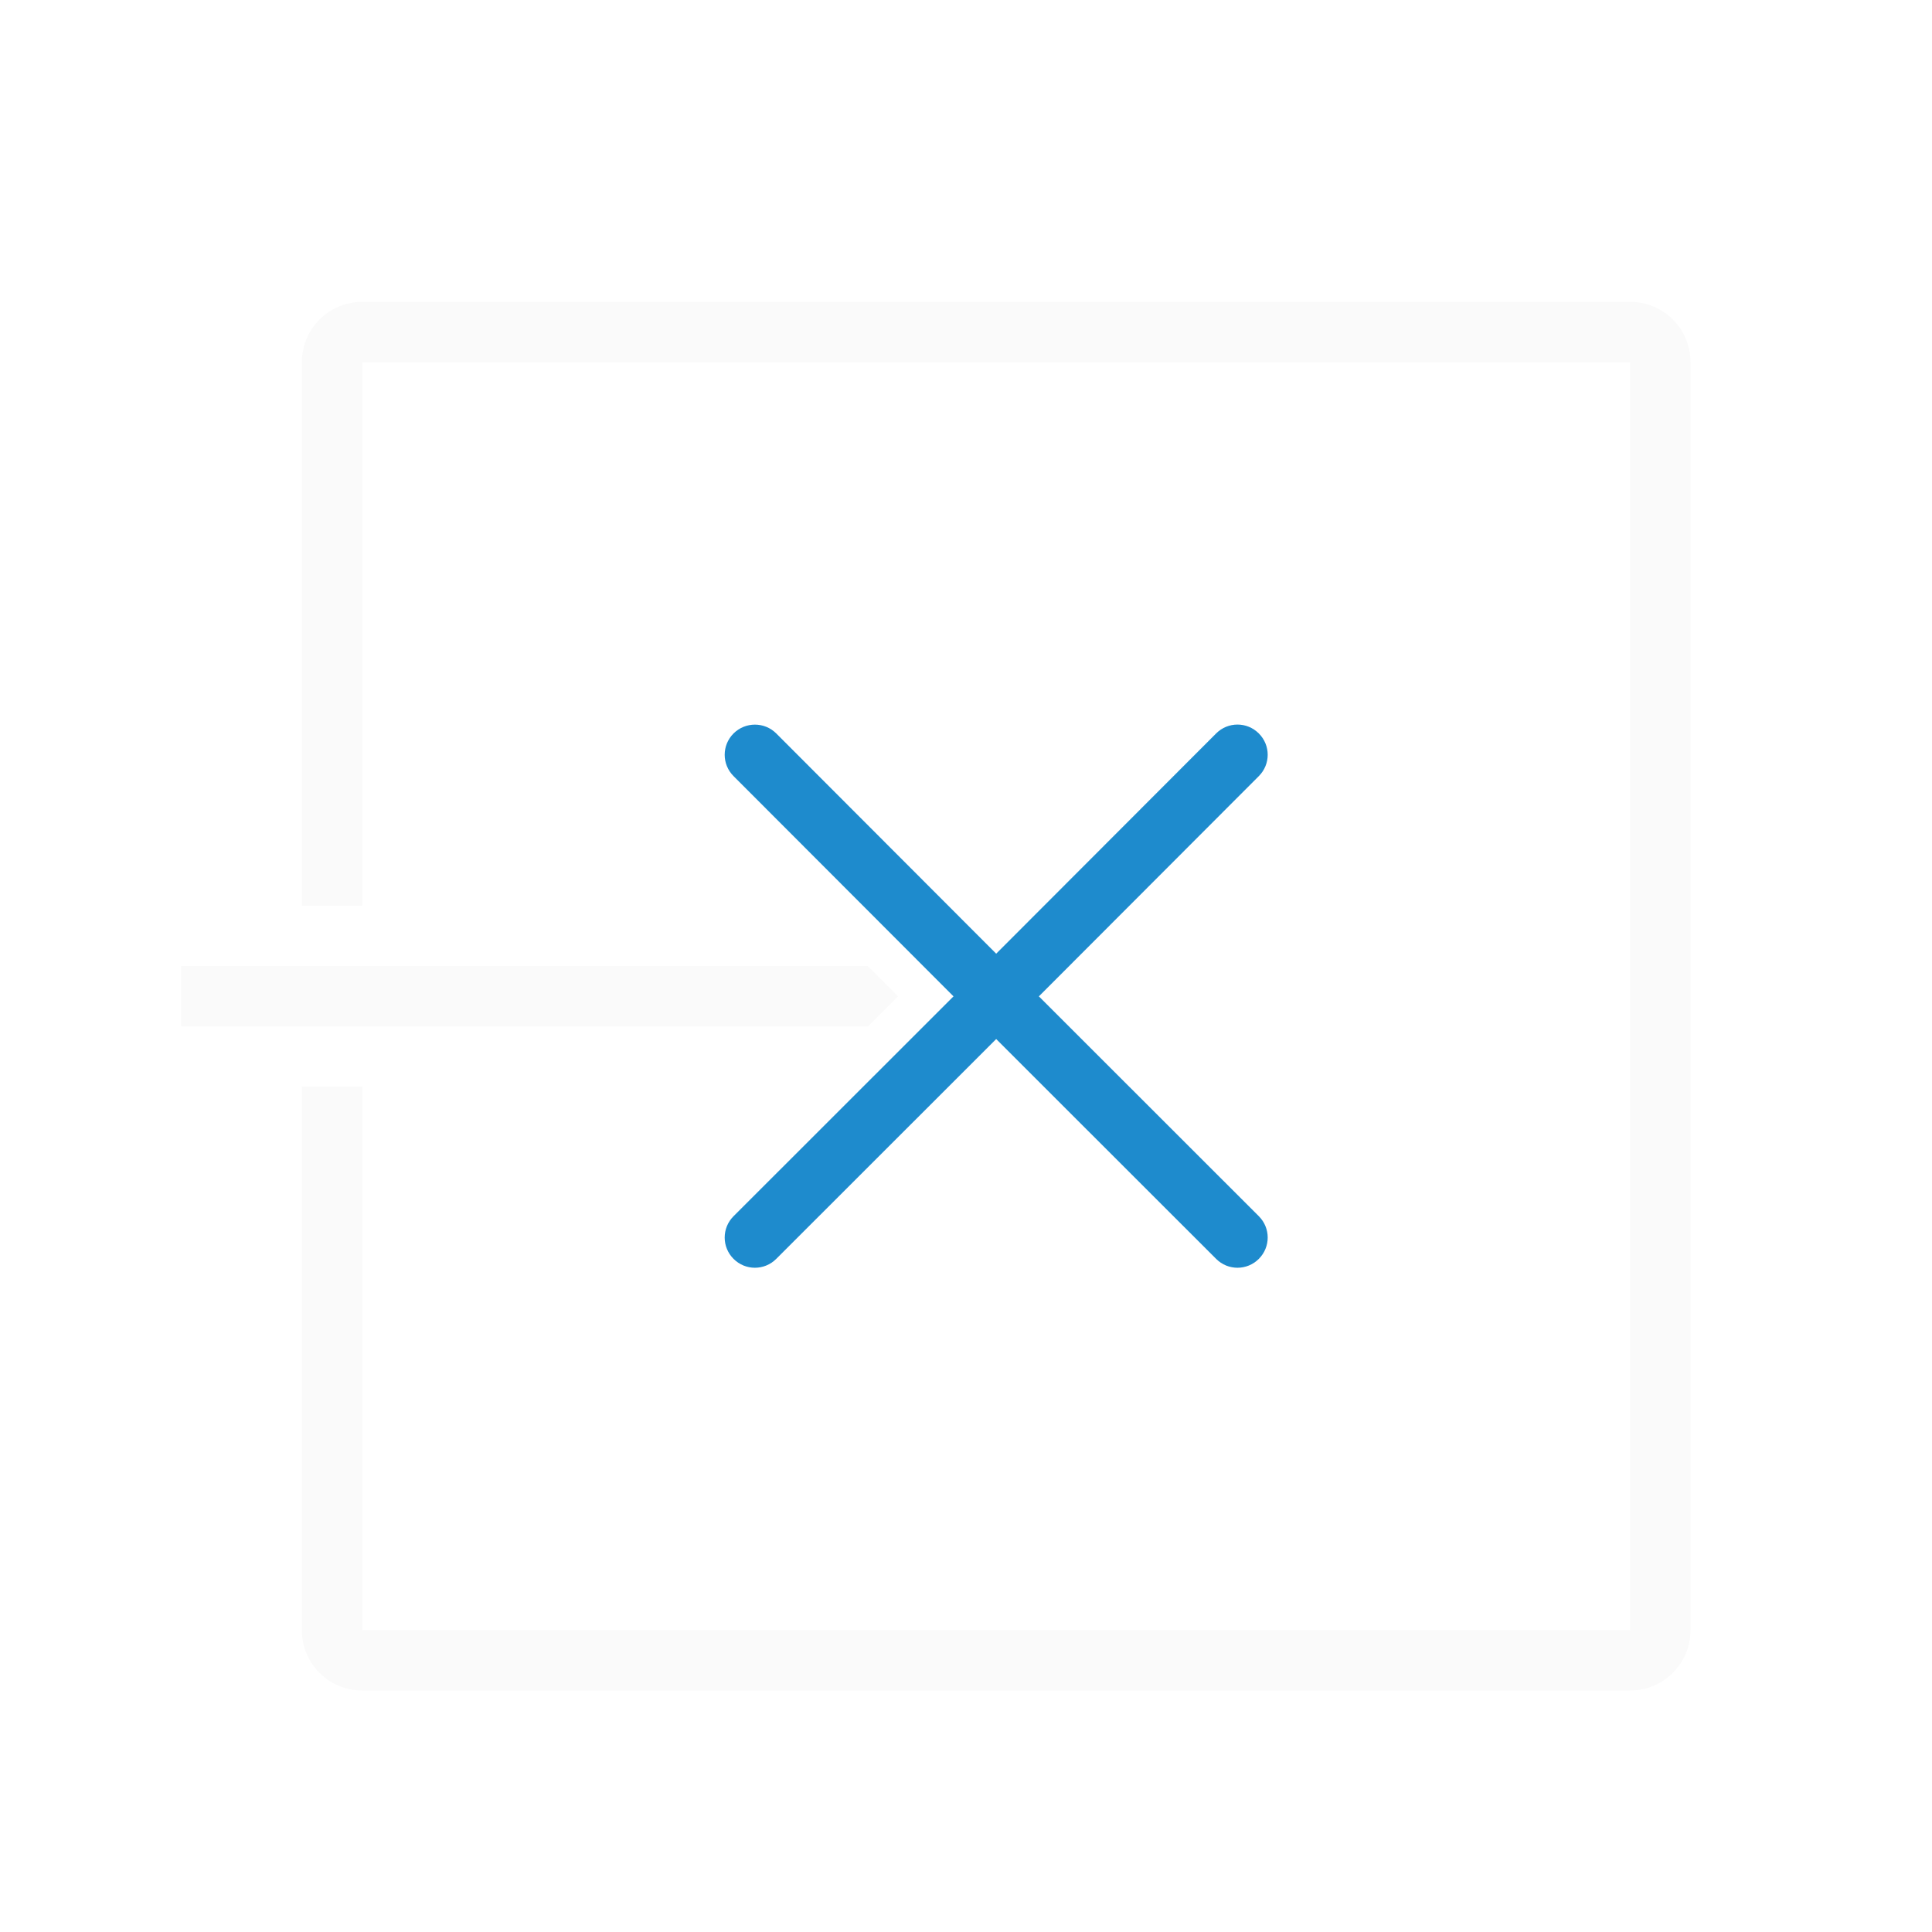
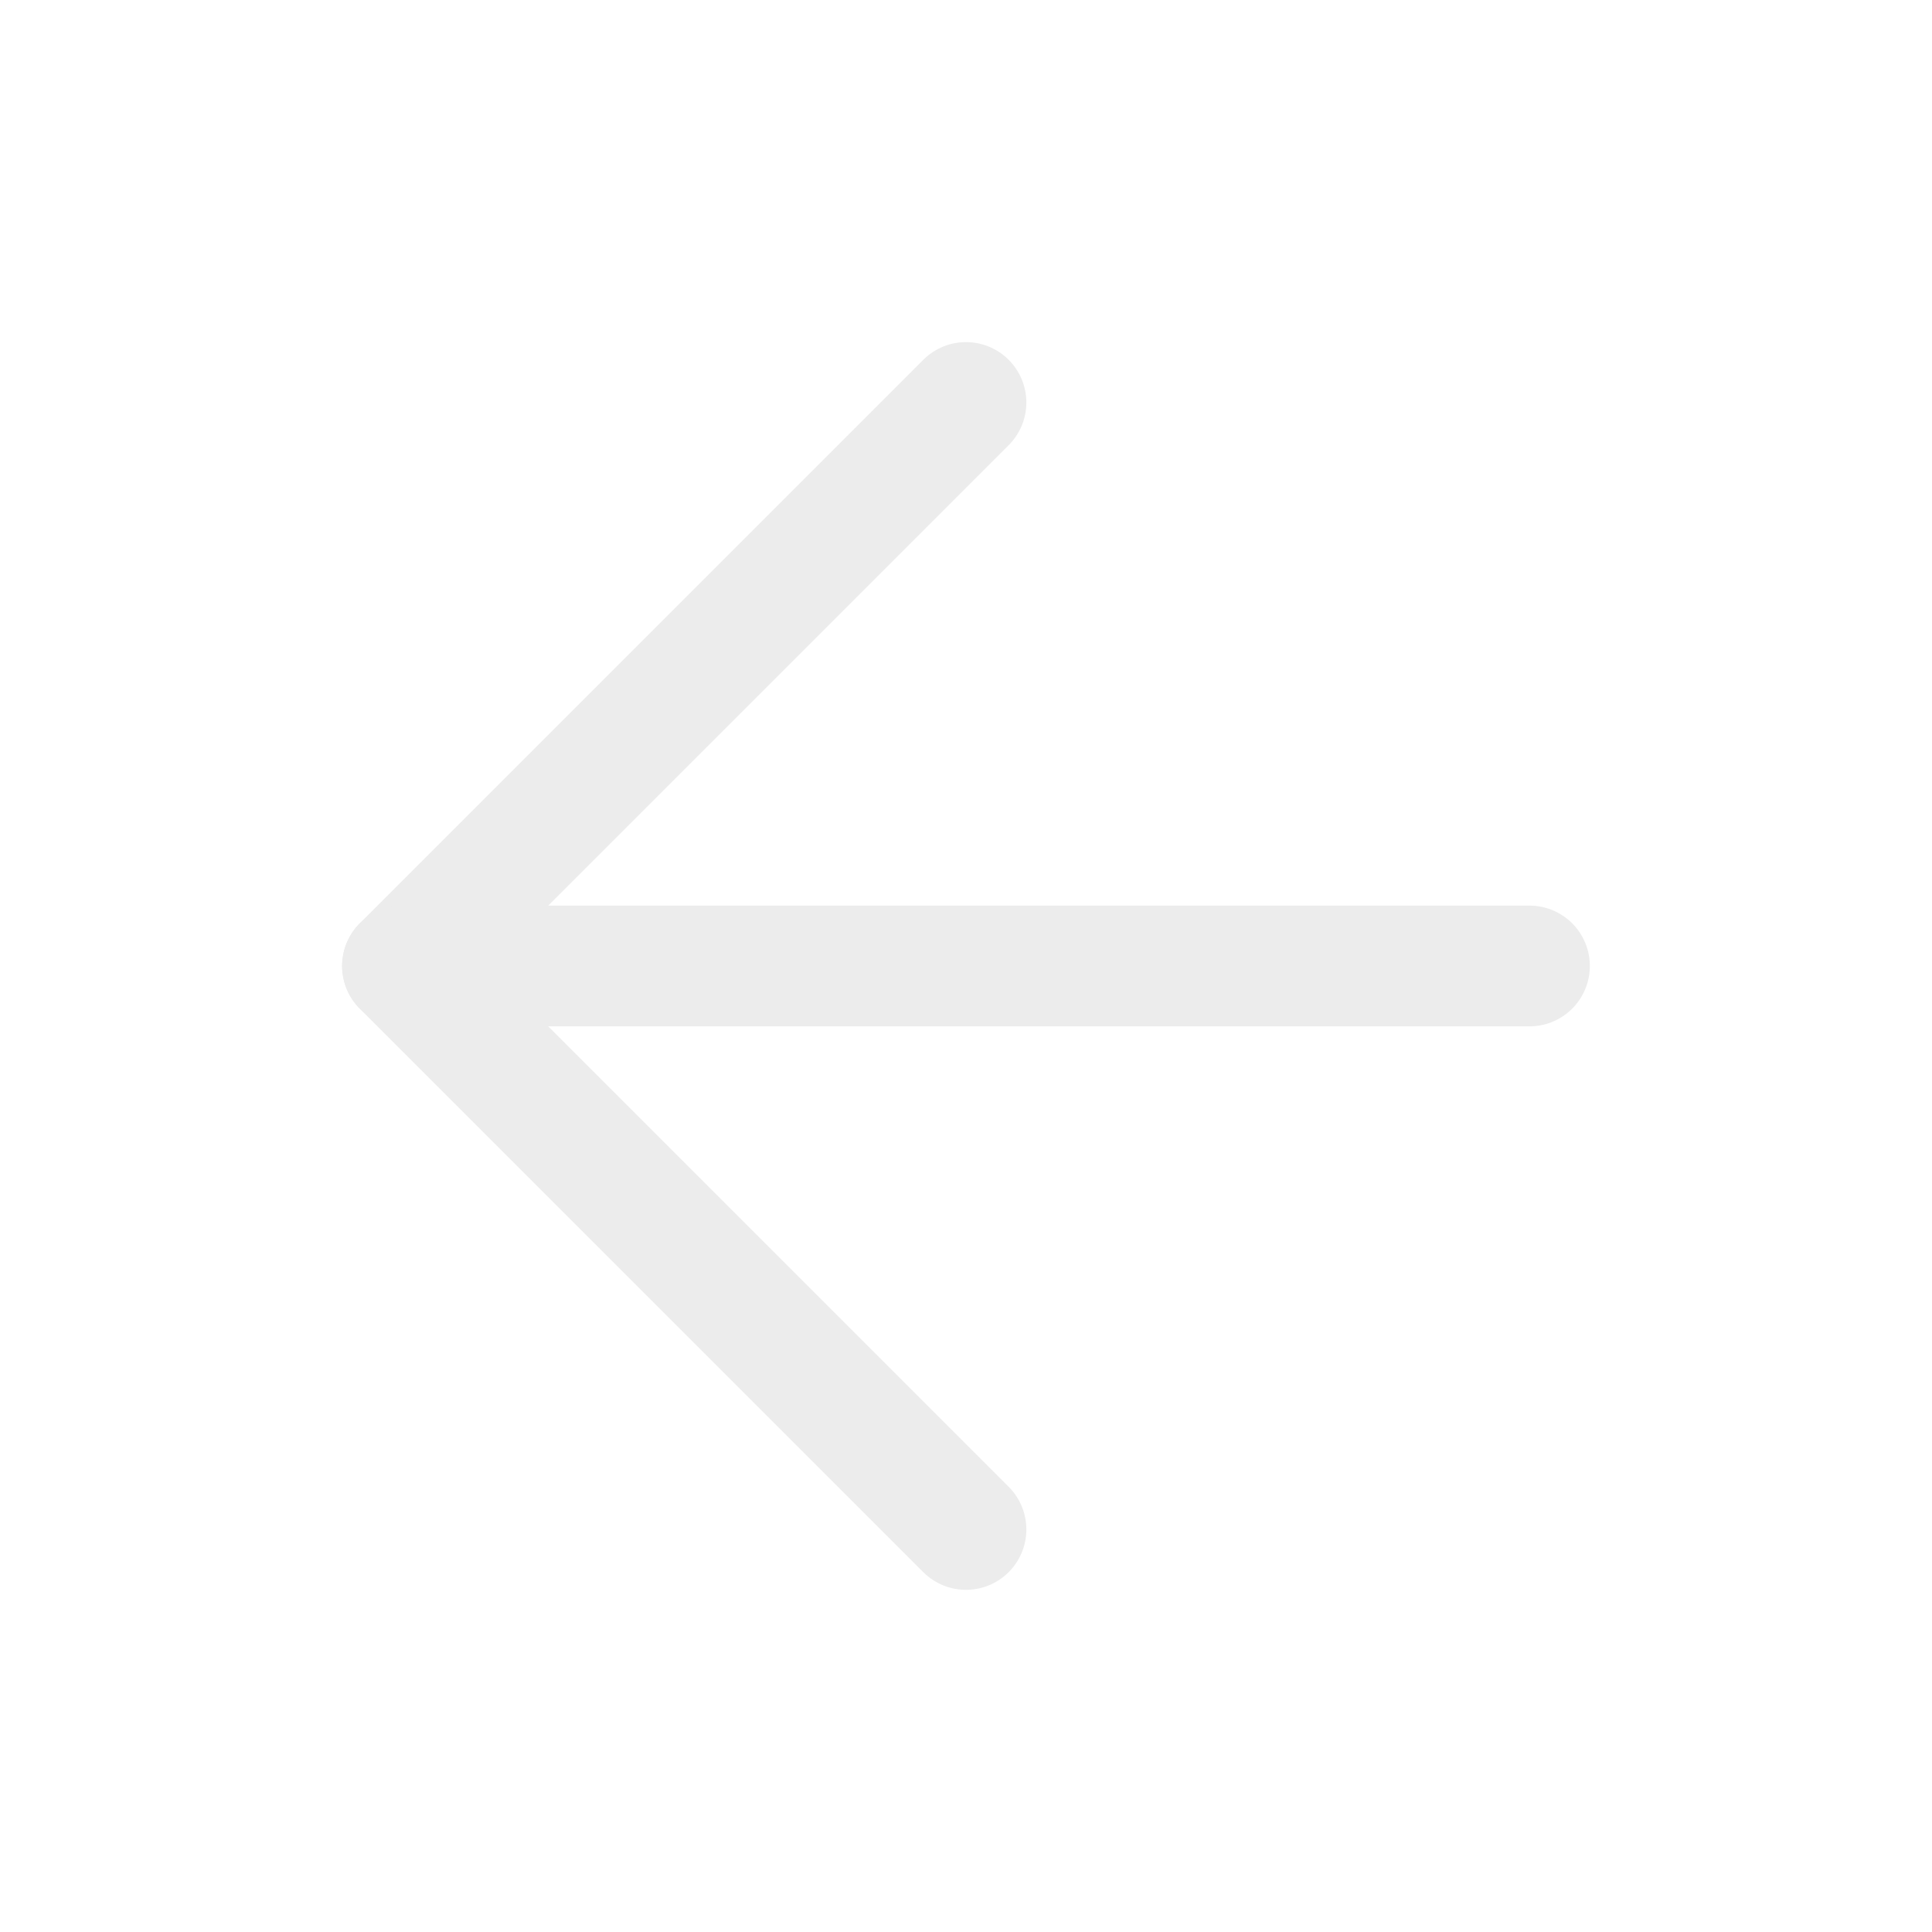
- <svg xmlns="http://www.w3.org/2000/svg" viewBox="0 0 32 32">
-   <g transform="translate(-1 1)">
-     <path d="m6 4c-.554 0-1 .446-1 1v21c0 .554.446 1 1 1h9.002v-1h-9.002v-21h21v21h-9.002v1h9.002c.554 0 1-.446 1-1v-21c0-.554-.446-1-1-1z" fill="#fafafa" transform="matrix(0 -1 -1 0 33 32)" />
-     <path d="m4 15h11.373l.502.502-.498.498h-11.377z" fill="#fafafa" />
-     <path d="m13.504 11.002c-.128-0-.256.049-.354.146-.196.196-.196.511 0 .707l3.641 3.646.002.002-3.643 3.641c-.196.196-.196.511 0 .707.196.196.511.196.707 0l3.643-3.641 3.643 3.641c.196.196.511.196.707 0 .196-.196.196-.511 0-.707l-3.643-3.641.002-.002 3.641-3.646c.196-.196.196-.511 0-.707-.196-.196-.511-.196-.707 0l-3.641 3.646-.002.002-.002-.002-3.641-3.646c-.098-.098-.226-.146-.354-.146z" fill="#1e8bcd" />
+ <svg xmlns="http://www.w3.org/2000/svg" width="32" height="32" viewBox="0 0 32 32">
+   <g transform="translate(0 0) scale(1.3333)" fill="none" stroke="#ECECEC" stroke-width="1.5" stroke-linecap="round" stroke-linejoin="round">
+     <path d="m12 19-7-7 7-7" />
+     <path d="M19 12H5" />
  </g>
</svg>
